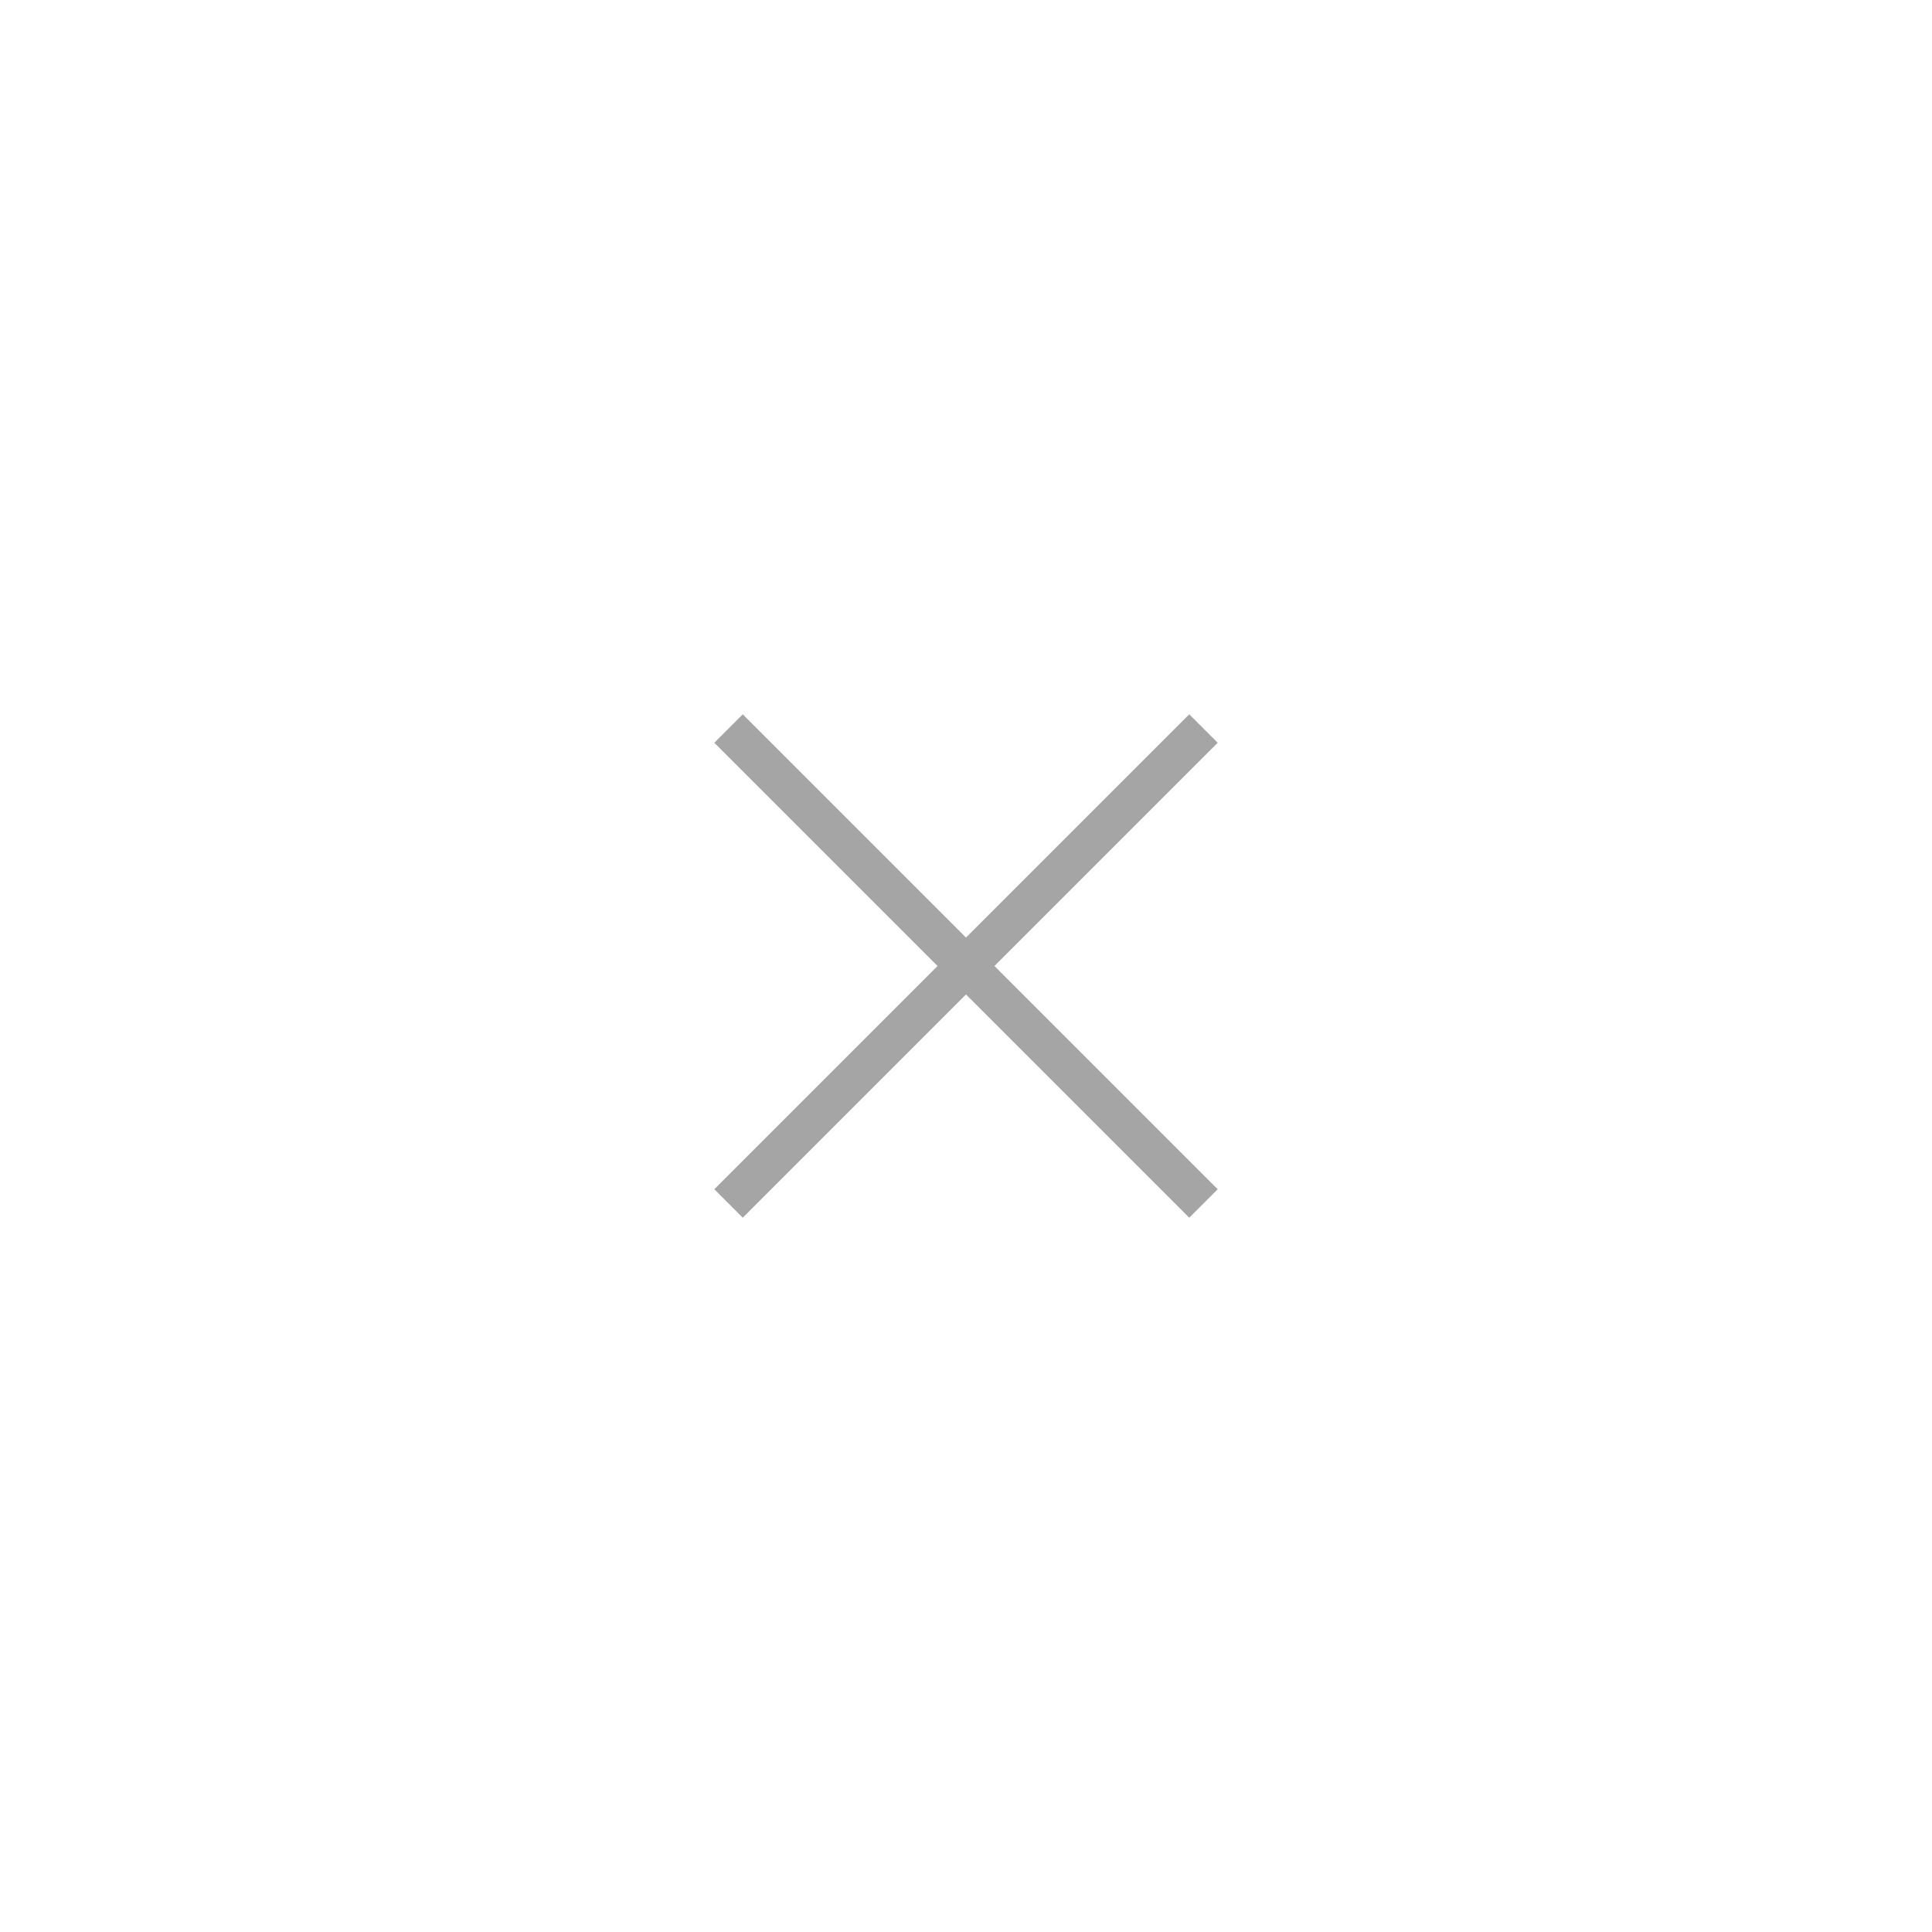
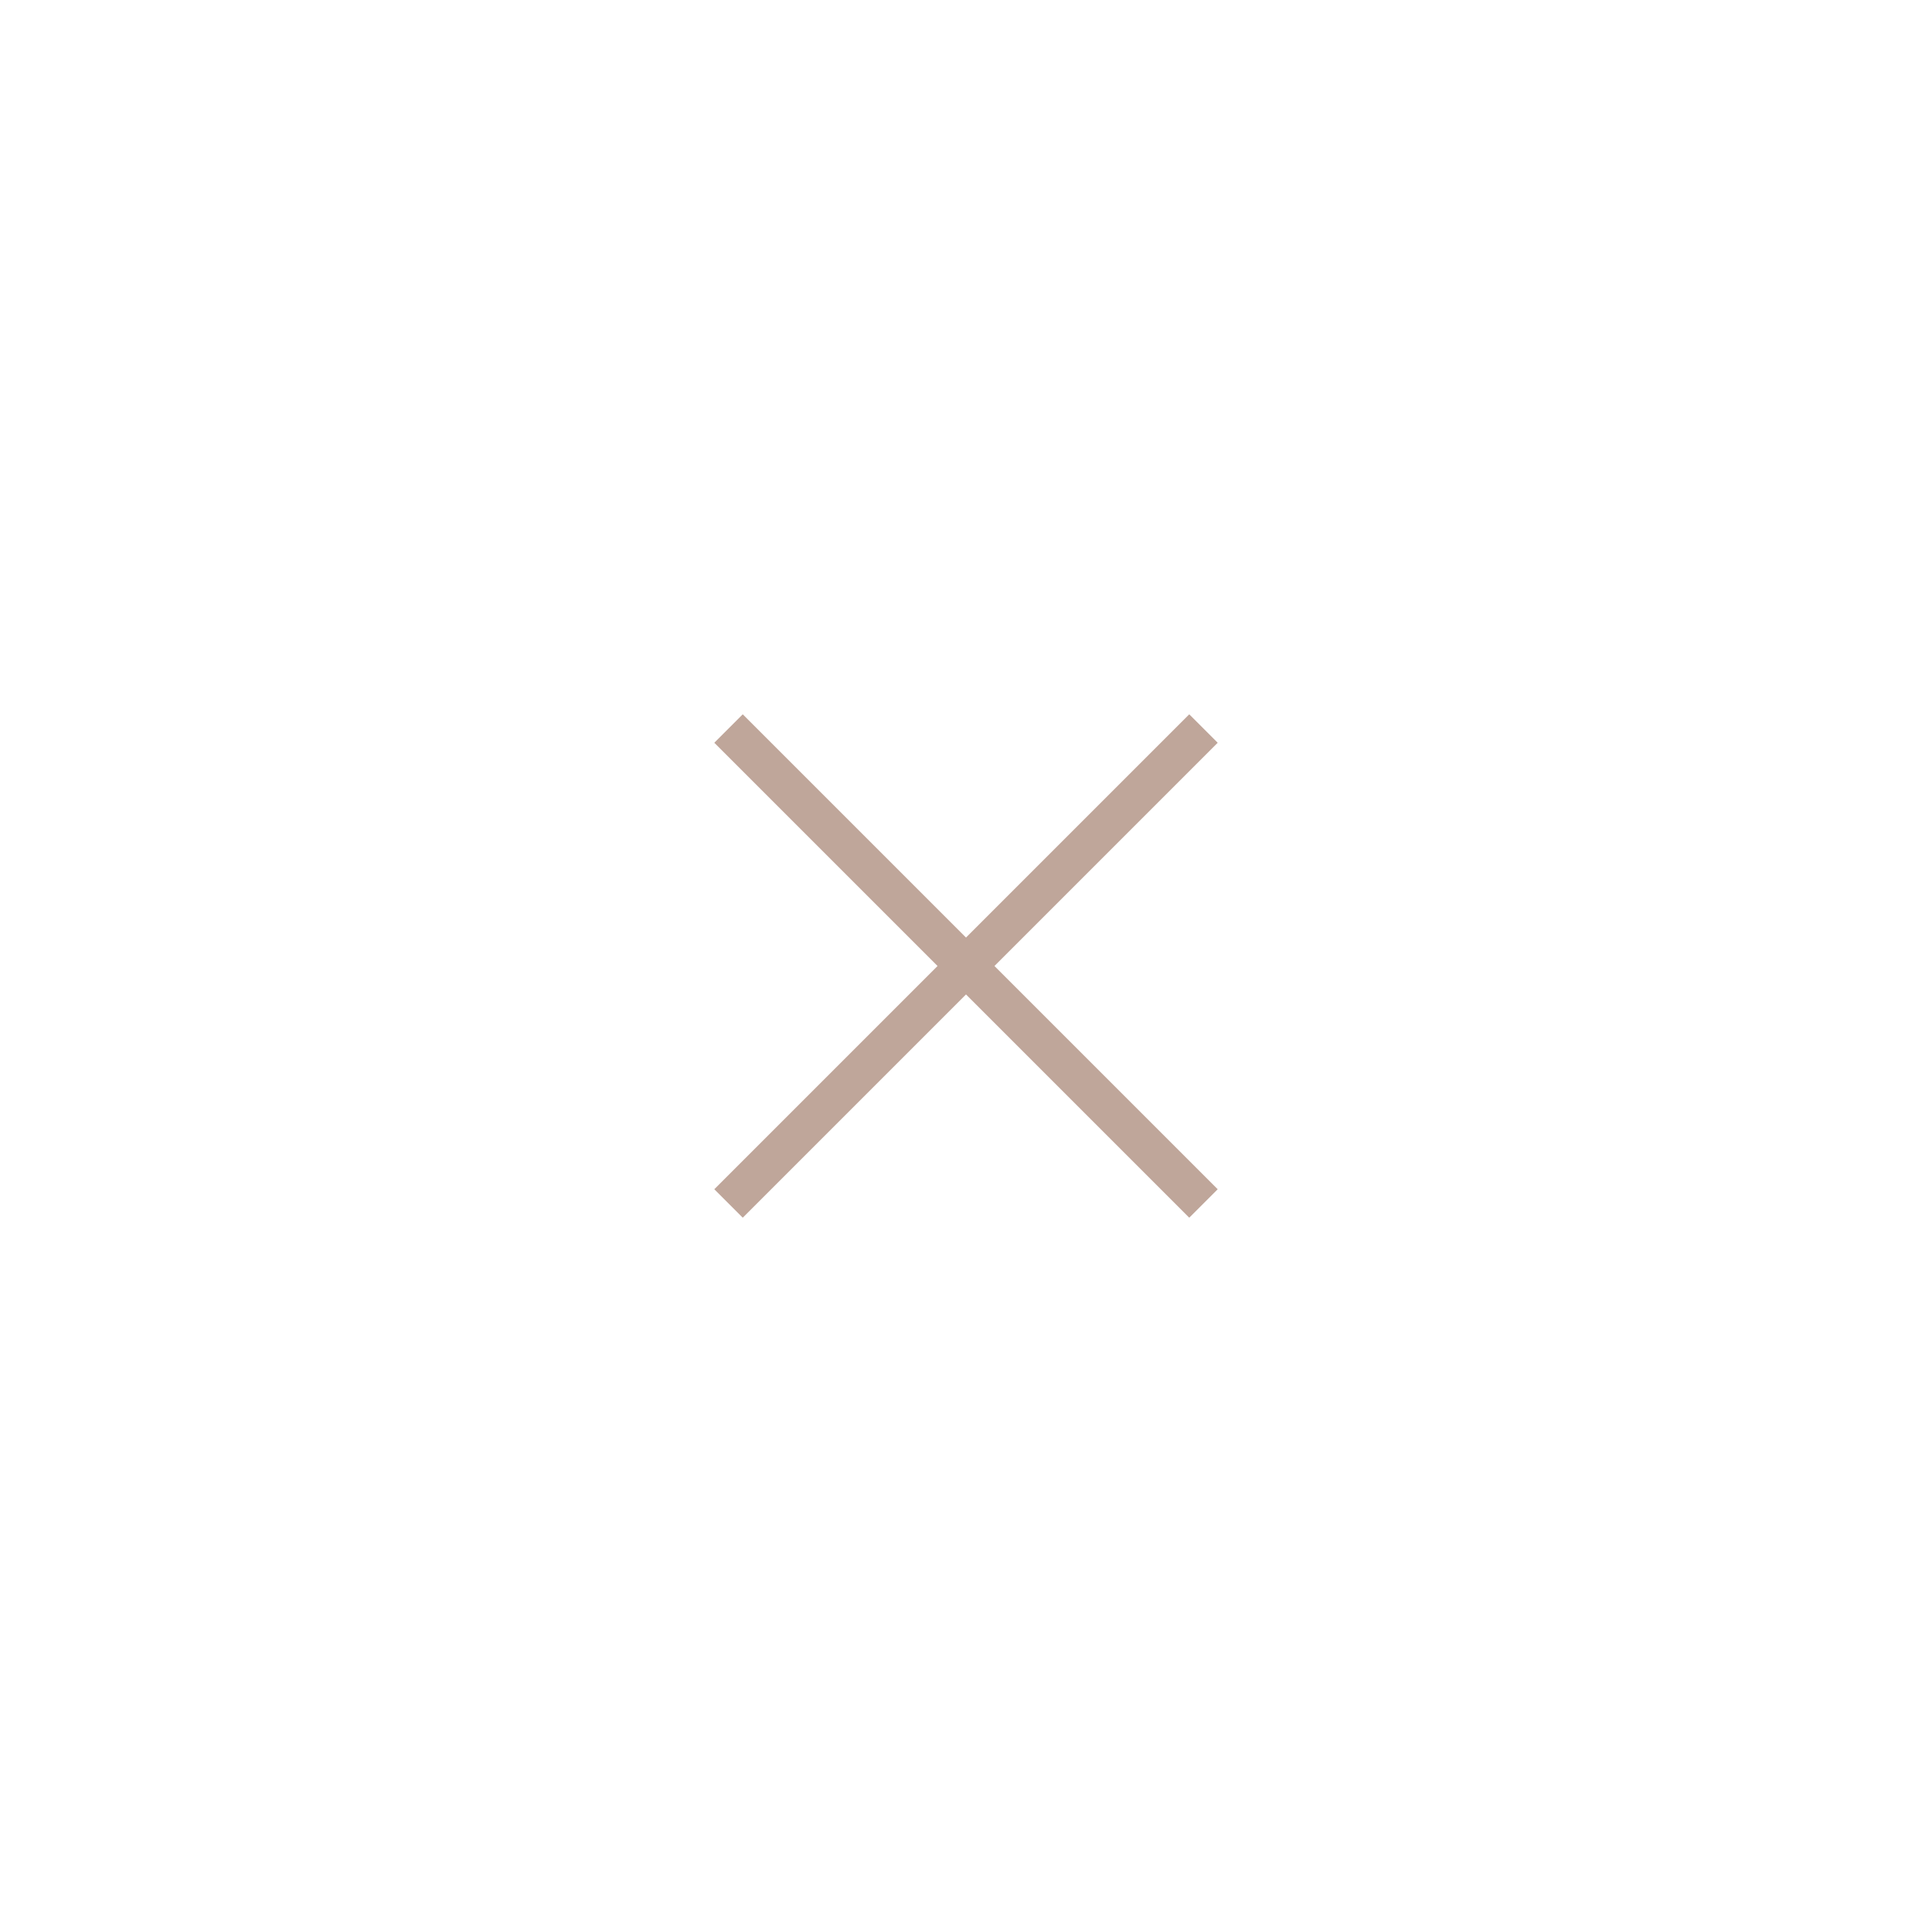
<svg xmlns="http://www.w3.org/2000/svg" version="1.1" id="Layer_1" x="0px" y="0px" viewBox="0 0 48 48" style="enable-background:new 0 0 48 48;" xml:space="preserve">
  <style type="text/css">
- 	.st0{fill:none;stroke:#A5A5A5;stroke-miterlimit:10;}
+ 	.st0{fill:none;stroke:#BFA69A;stroke-miterlimit:10;}
</style>
  <line class="st0" x1="18.1" y1="29.9" x2="29.9" y2="18.1" />
  <line class="st0" x1="18.1" y1="18.1" x2="29.9" y2="29.9" />
</svg>
